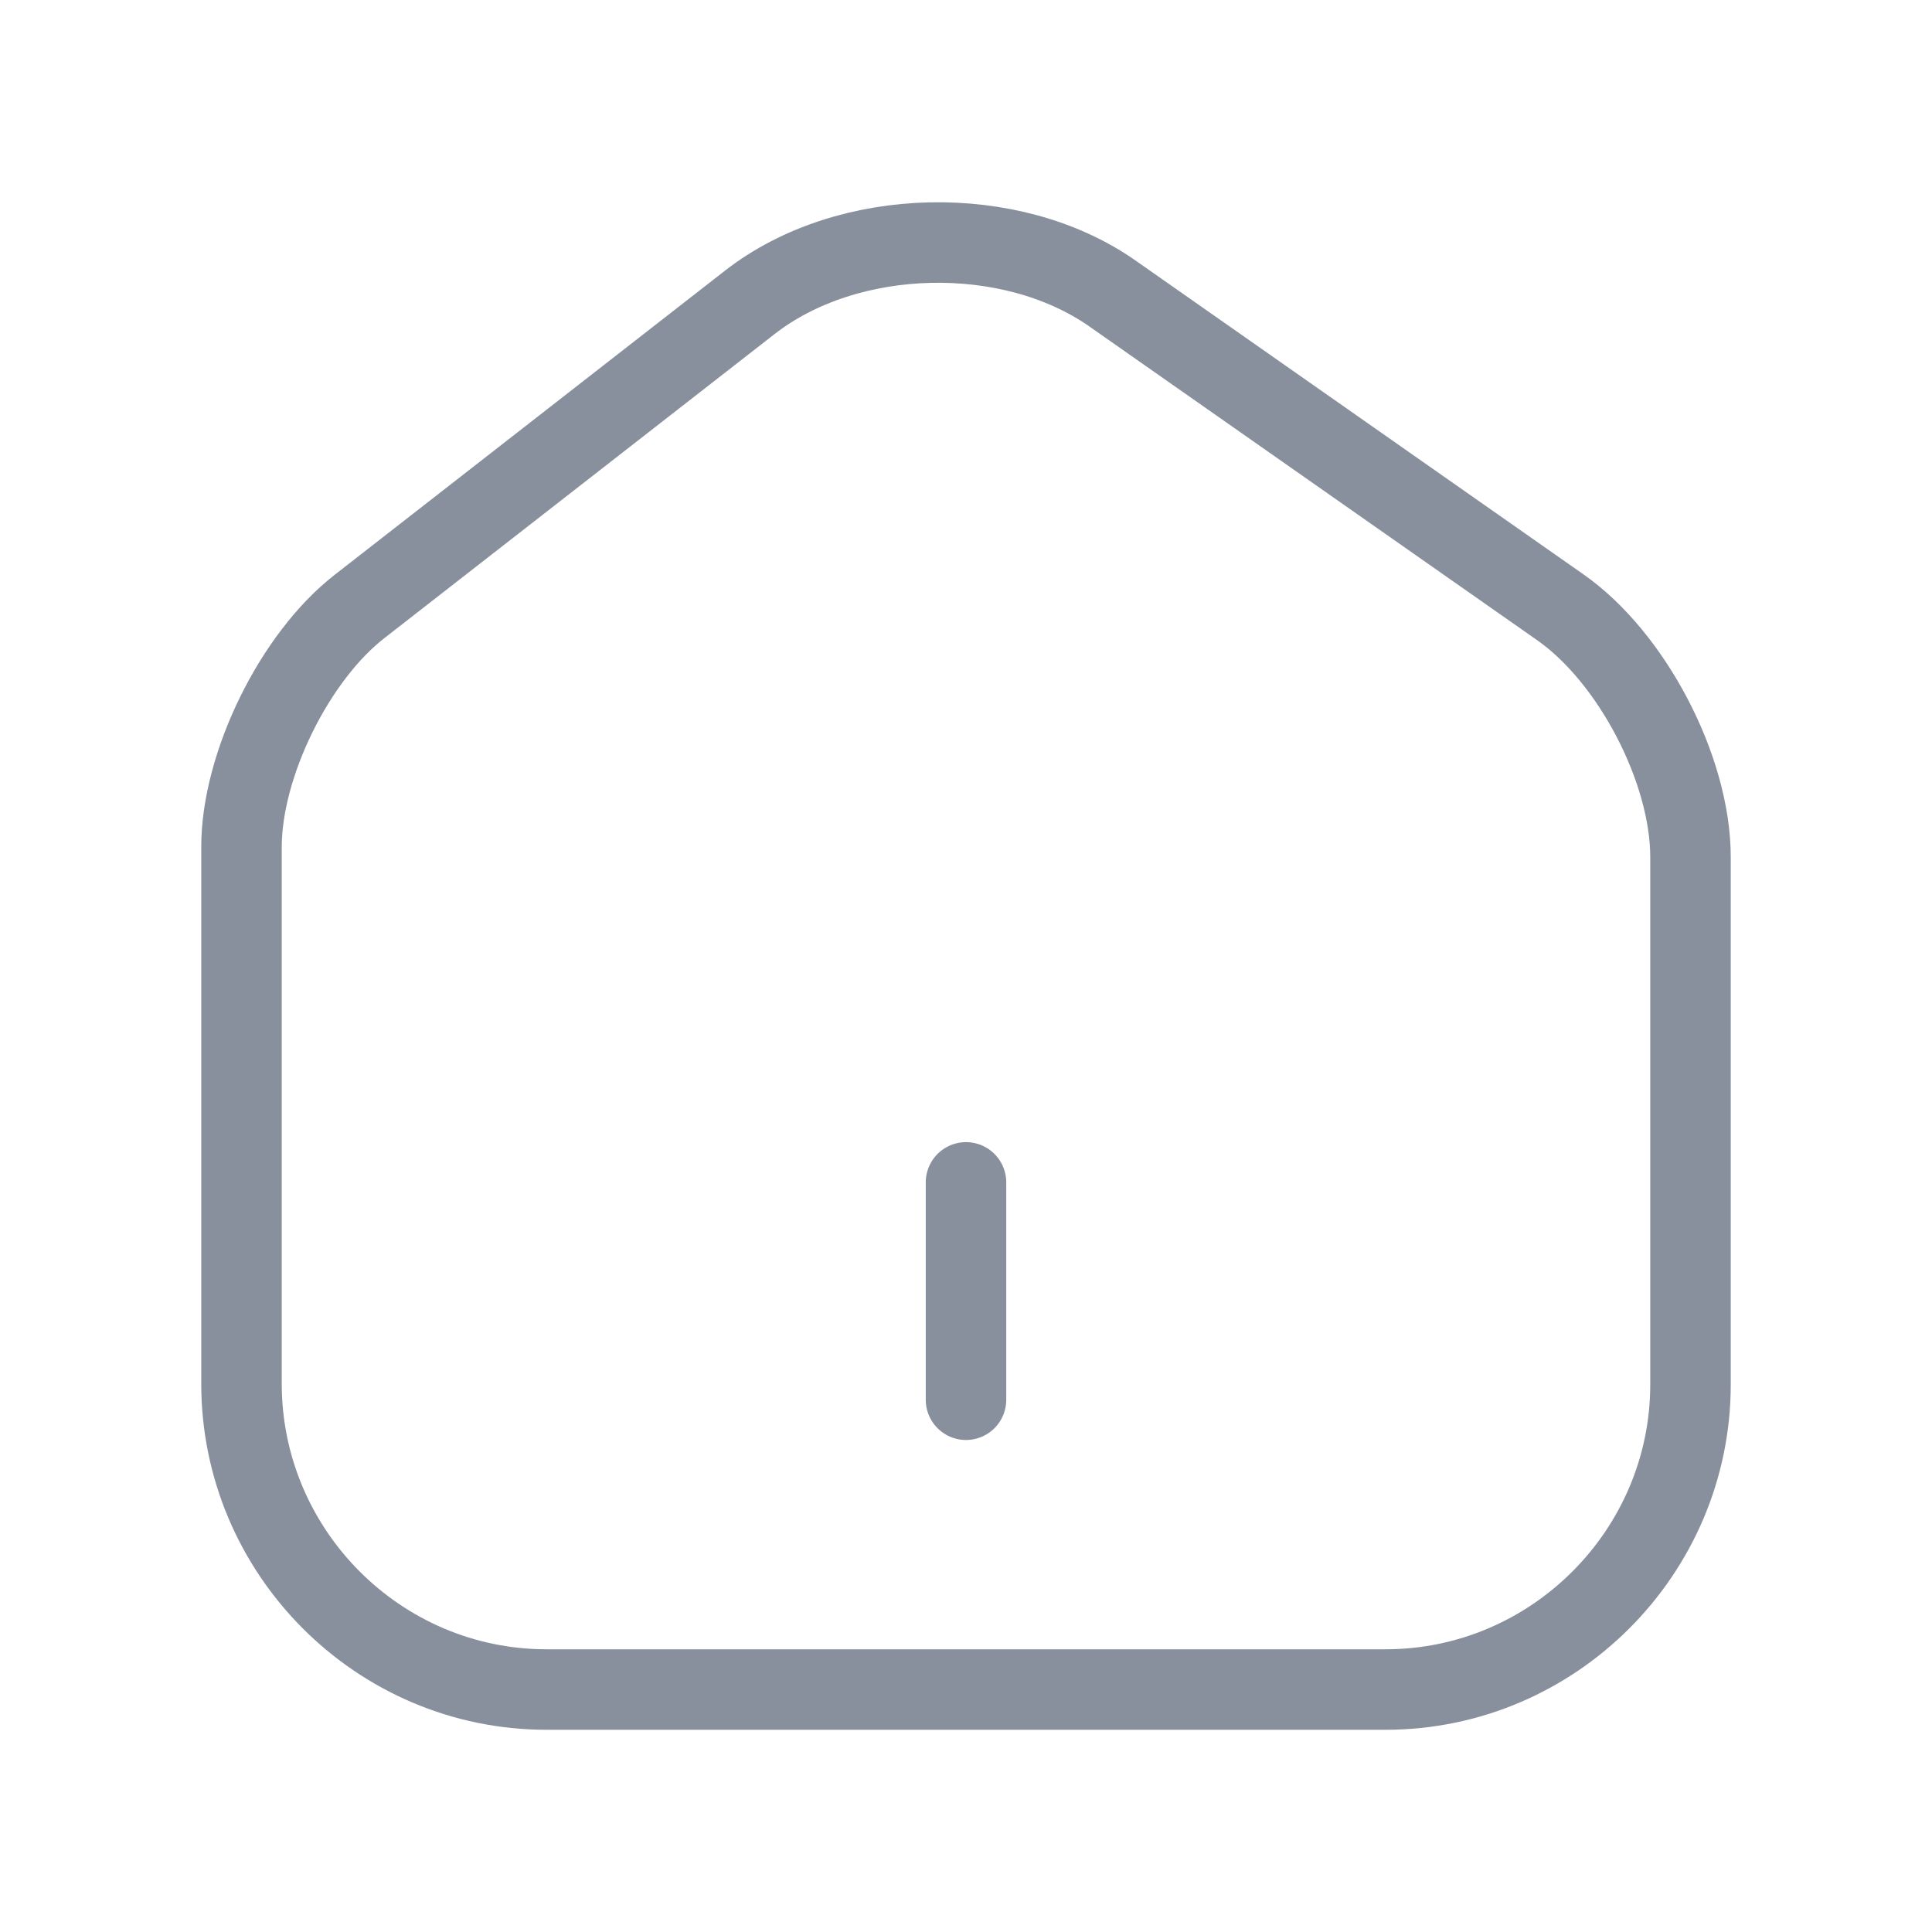
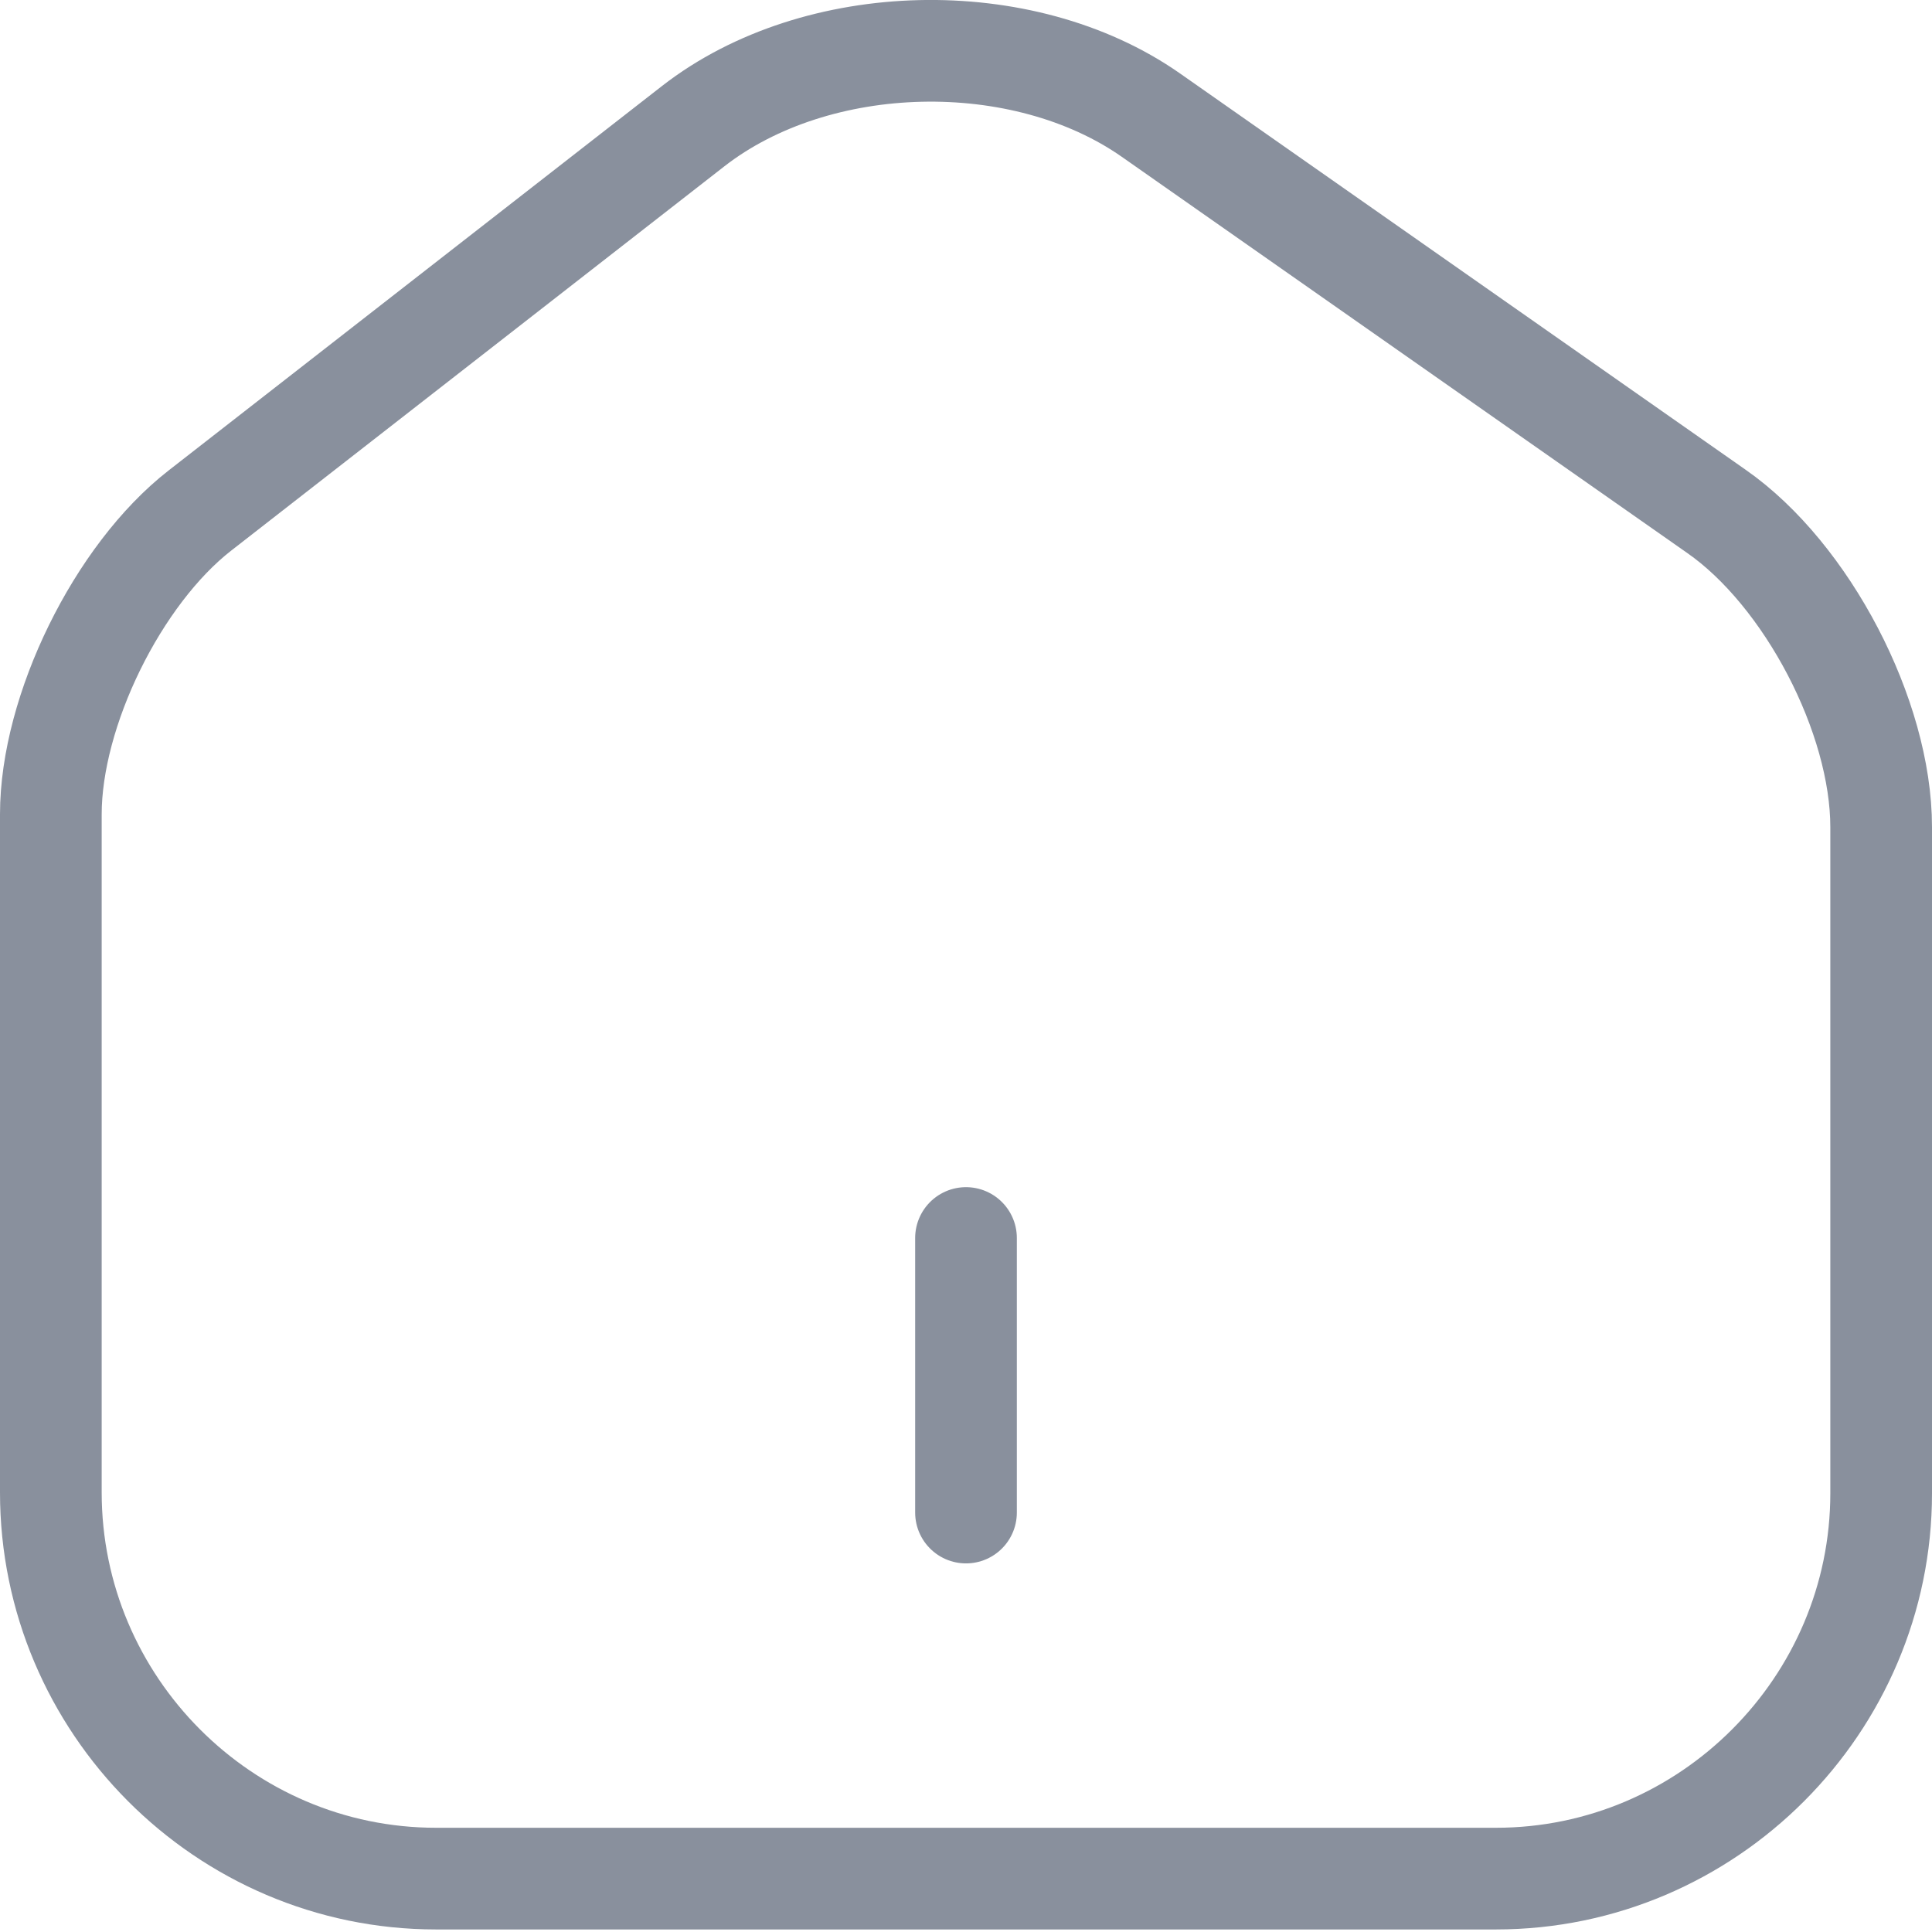
- <svg xmlns="http://www.w3.org/2000/svg" width="24" height="24" viewBox="0 0 24 24" fill="none">
-   <path d="M9.318 3.753L4.467 7.533C3.657 8.163 3 9.504 3 10.521V17.19C3 19.278 4.701 20.988 6.789 20.988H17.211C19.299 20.988 21 19.278 21 17.199V10.647C21 9.558 20.271 8.163 19.38 7.542L13.818 3.645C12.558 2.763 10.533 2.808 9.318 3.753Z" stroke="#89909D" stroke-linecap="round" stroke-linejoin="round" />
-   <path d="M12 17.388V14.688" stroke="#89909D" stroke-linecap="round" stroke-linejoin="round" />
+ <svg xmlns="http://www.w3.org/2000/svg" width="19" height="19" viewBox="0 0 19 19" fill="none">
+   <path d="M6.818 1.24L1.967 5.02C1.157 5.65 0.5 6.991 0.5 8.008V14.677C0.5 16.765 2.201 18.475 4.289 18.475H14.711C16.799 18.475 18.5 16.765 18.5 14.686V8.134C18.5 7.045 17.771 5.65 16.88 5.029L11.318 1.132C10.058 0.25 8.033 0.295 6.818 1.24Z" stroke="#89909D" stroke-linecap="round" stroke-linejoin="round" />
+   <path d="M9.5 14.875V12.175" stroke="#89909D" stroke-linecap="round" stroke-linejoin="round" />
</svg>
